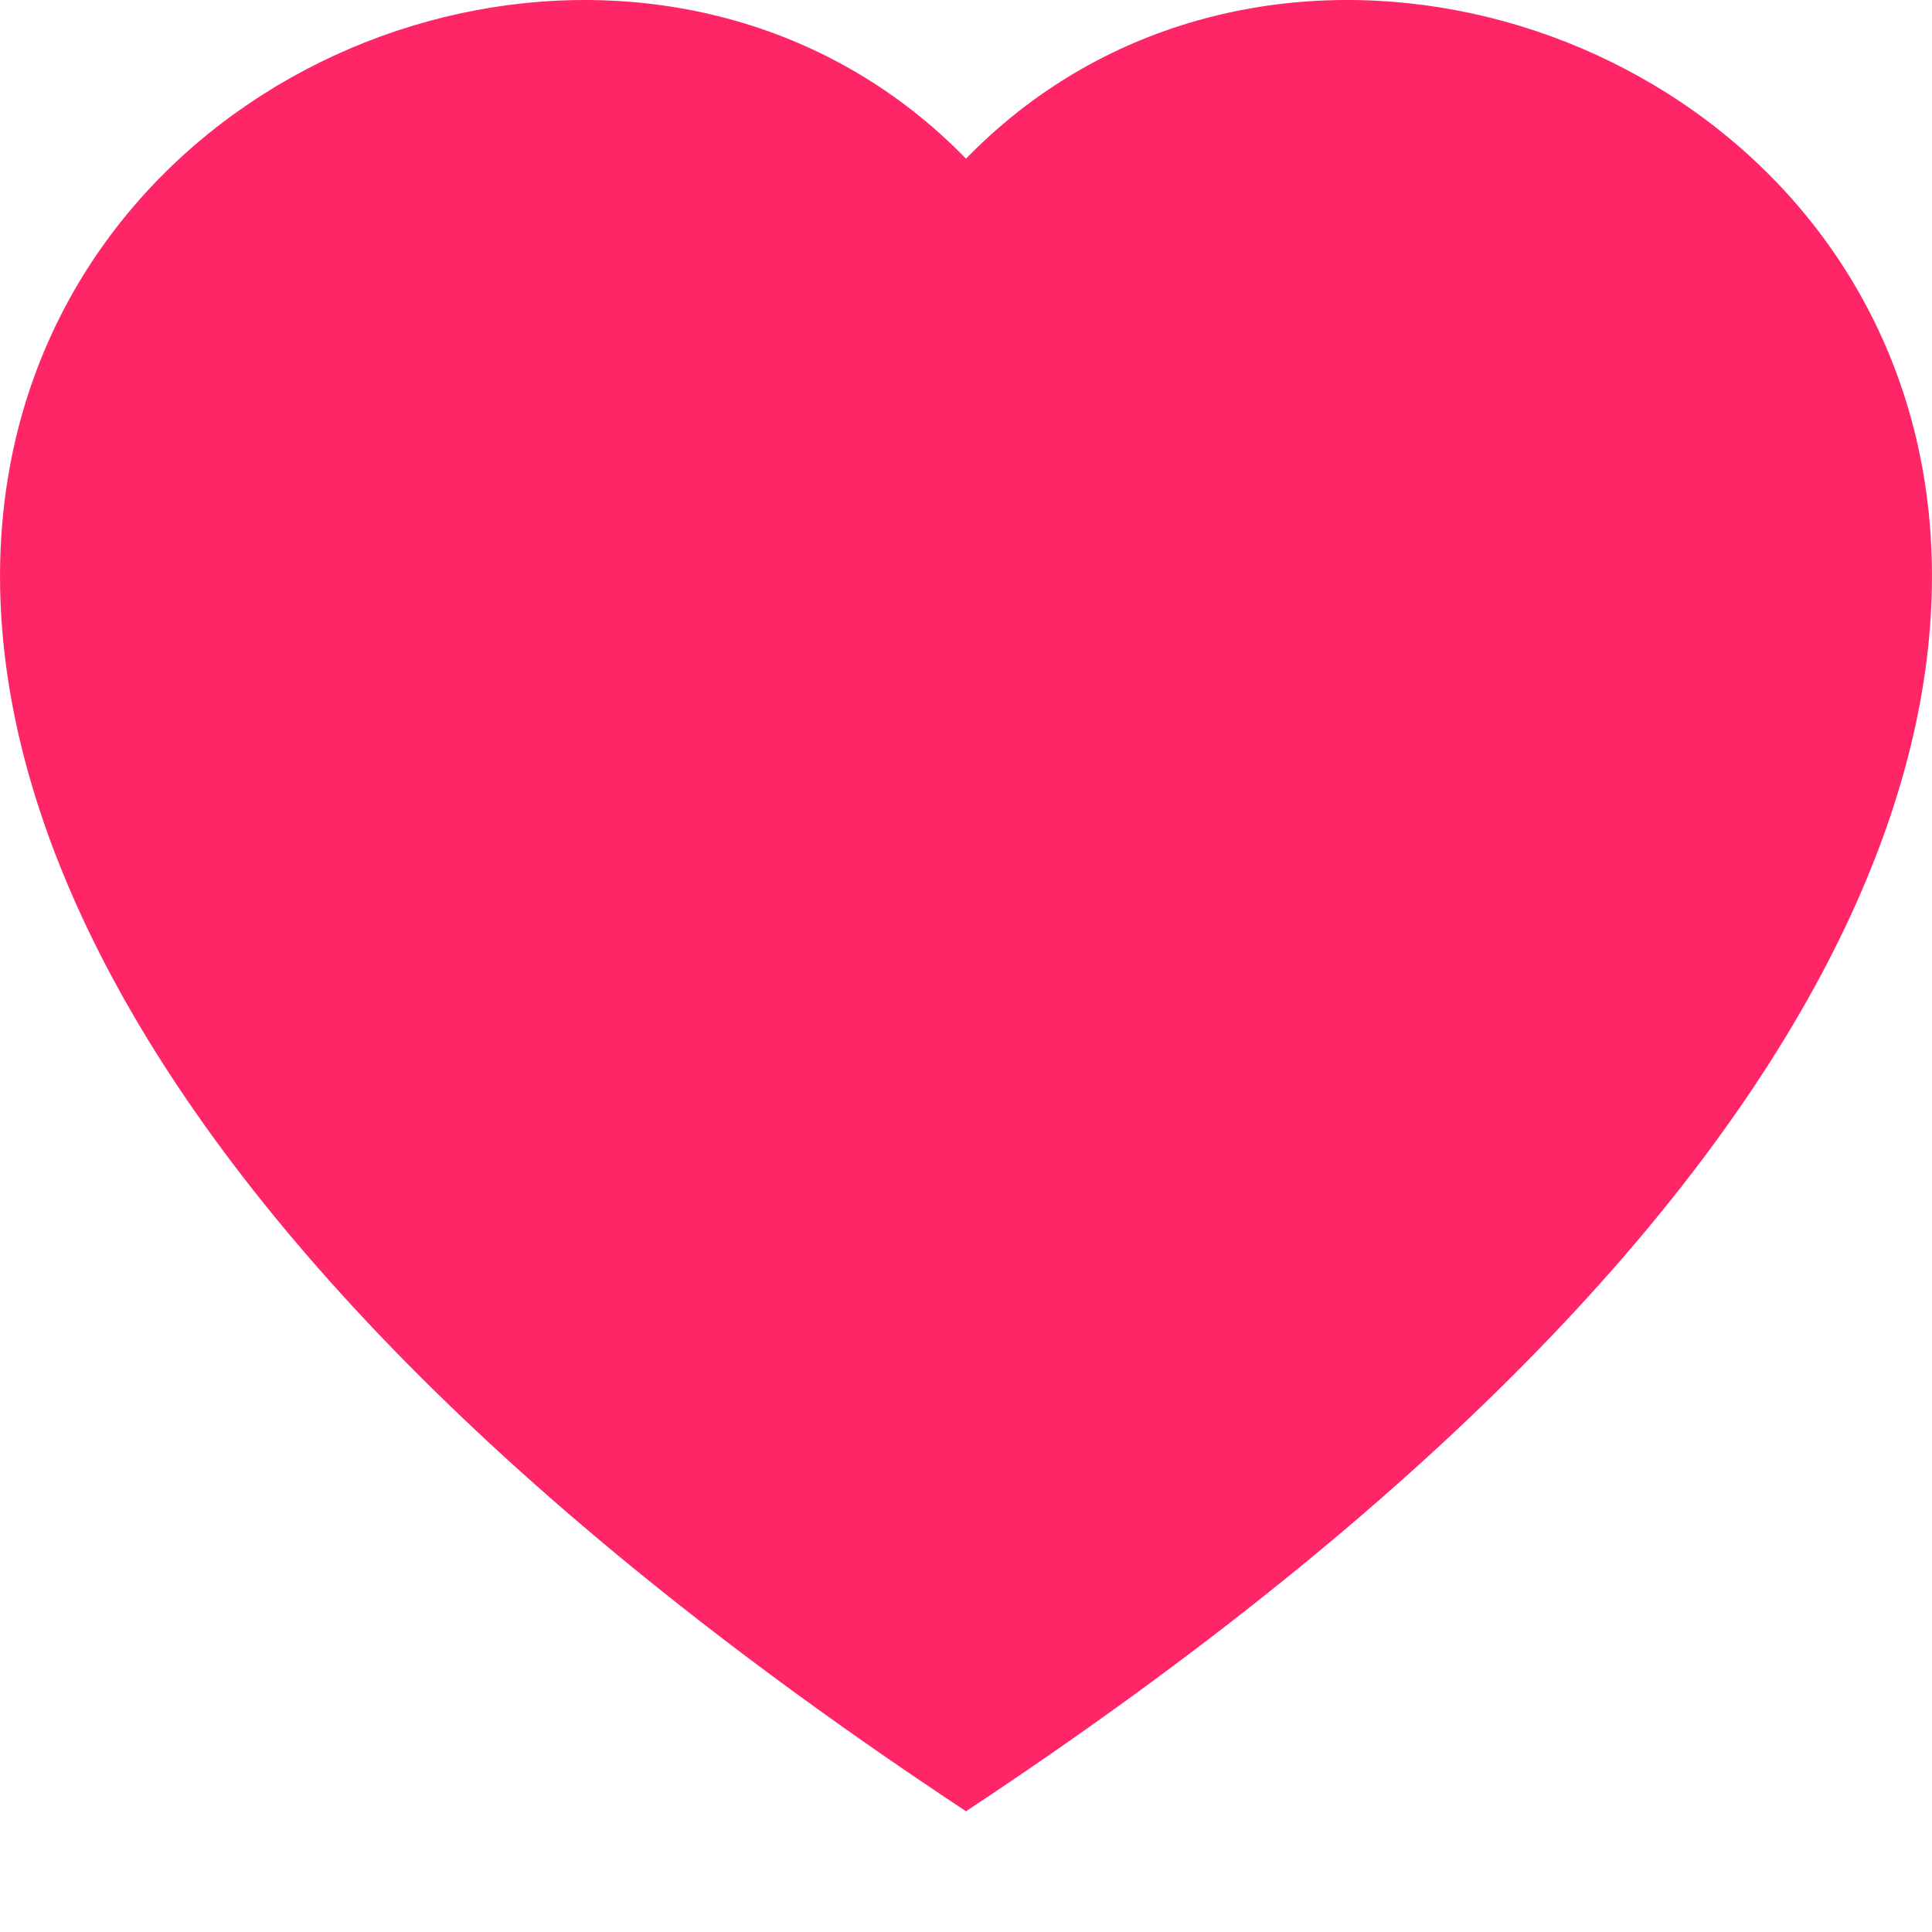
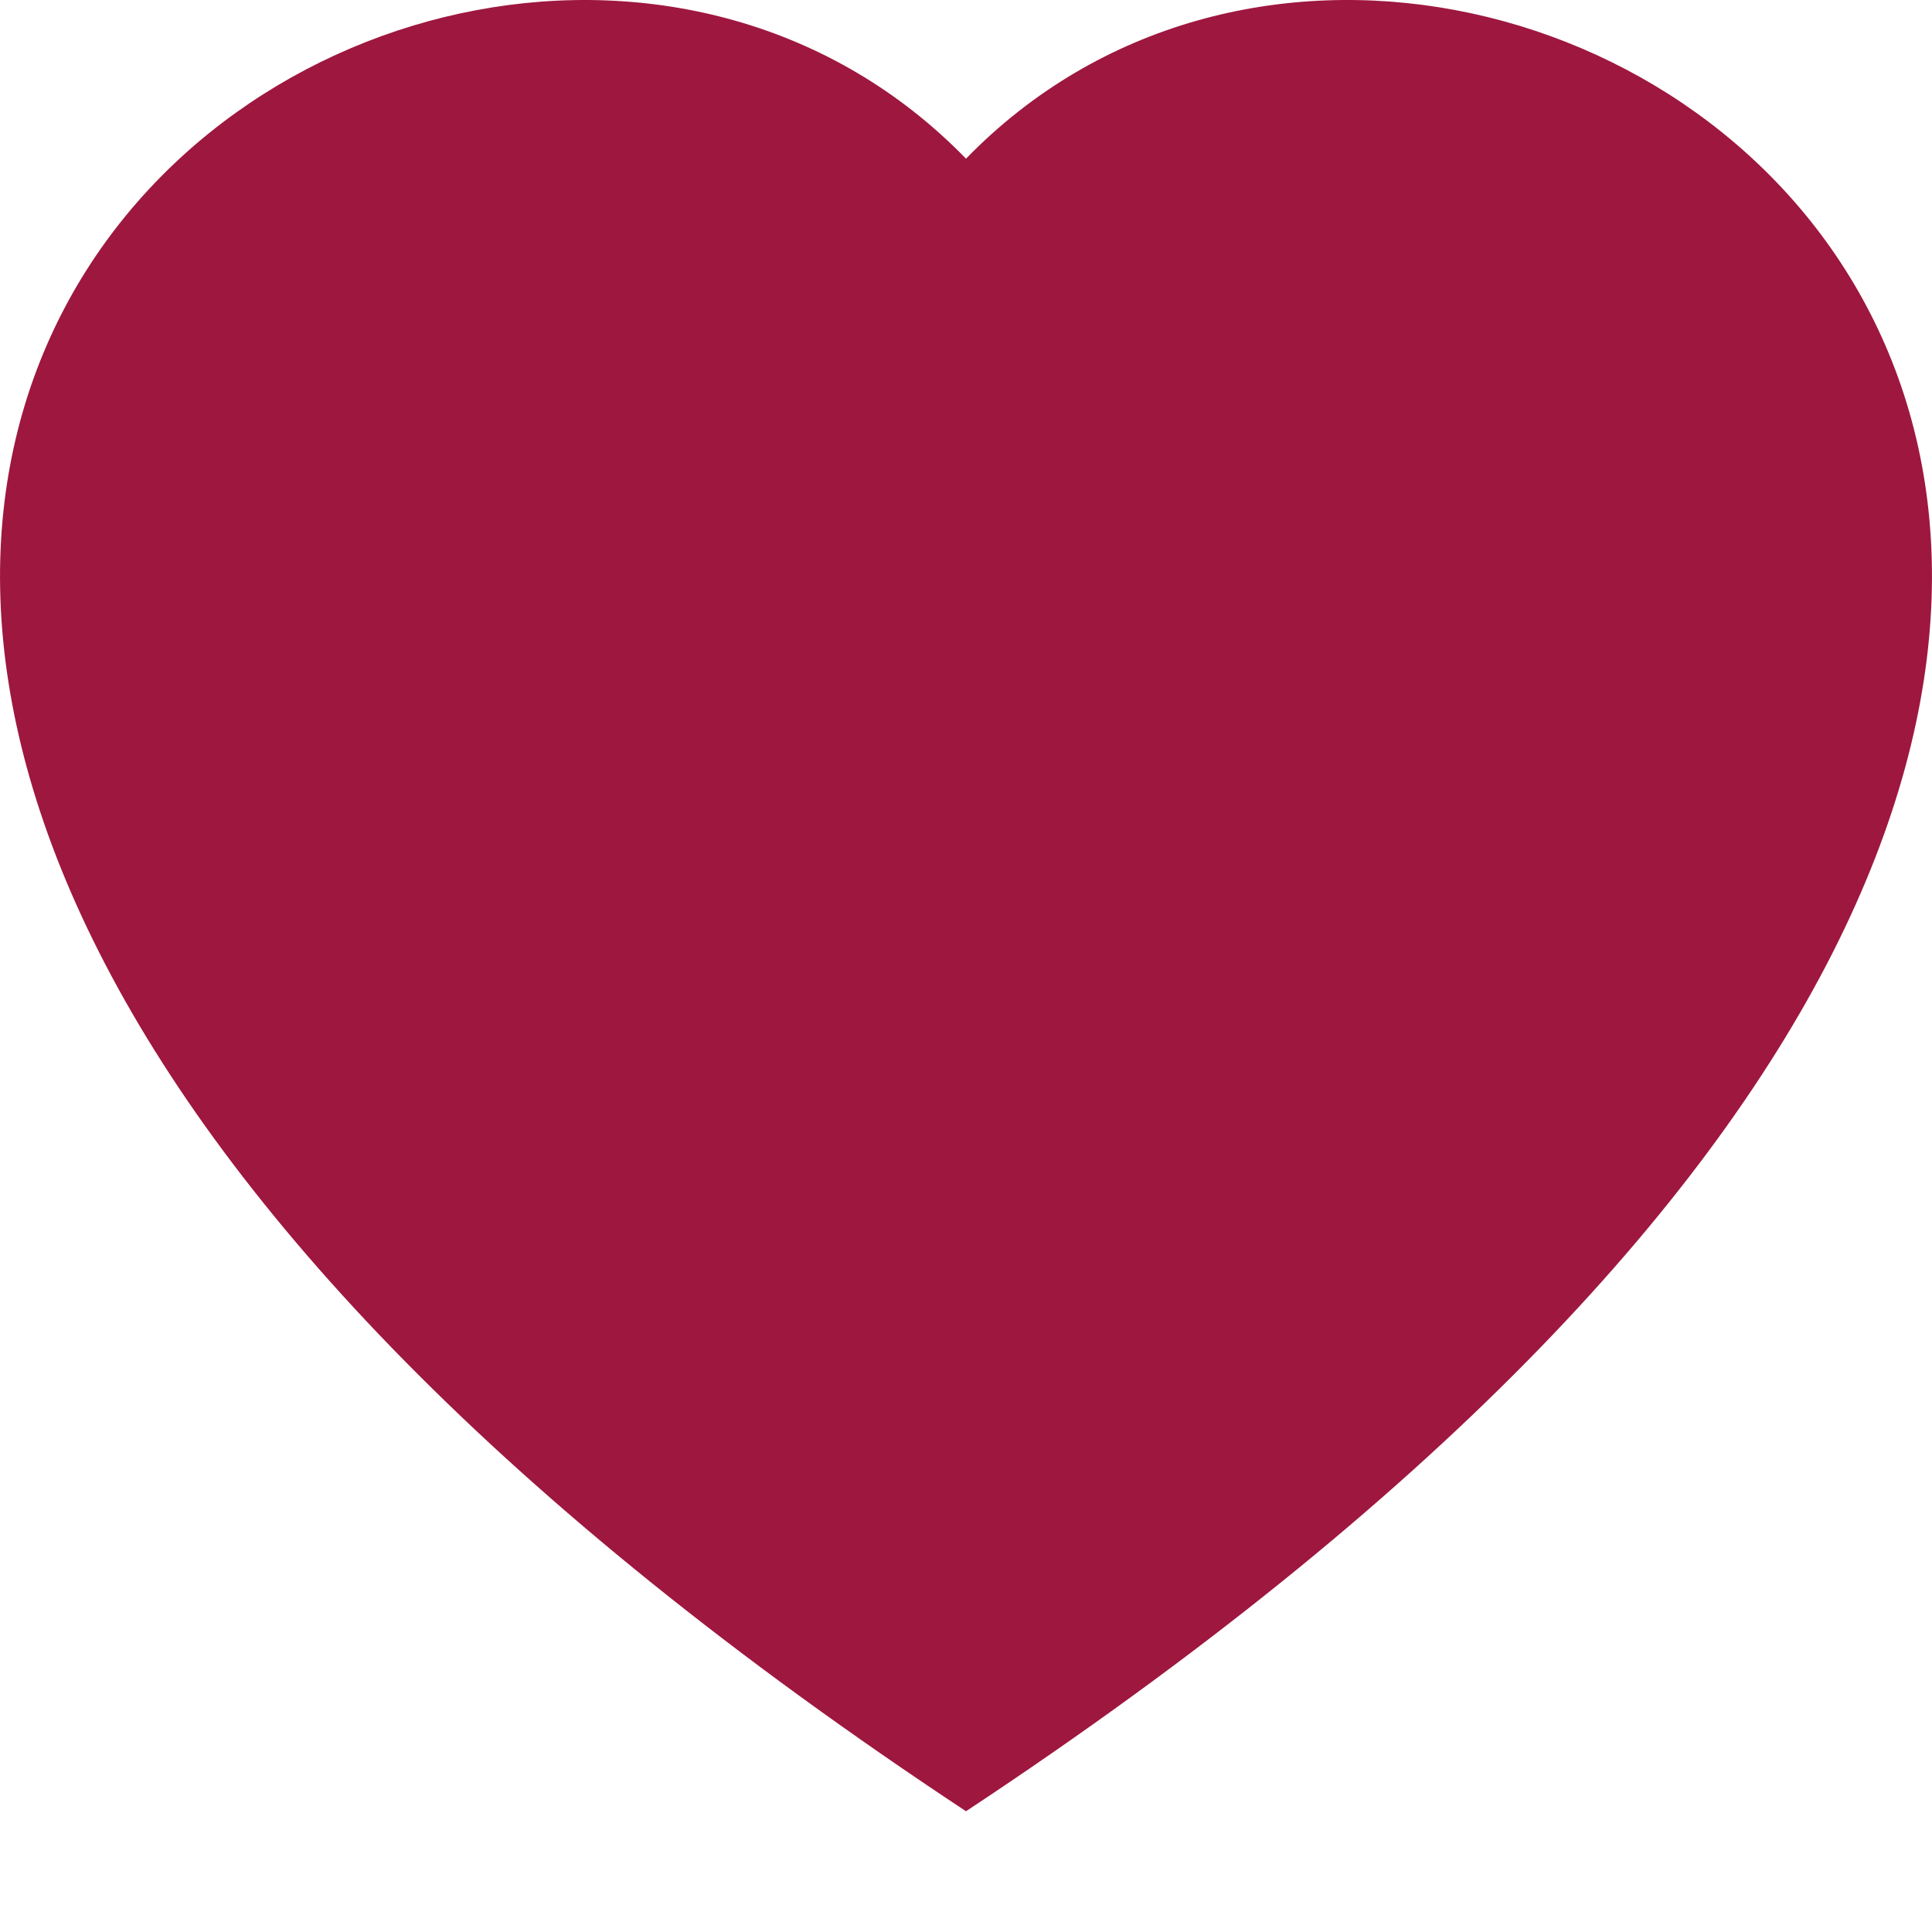
- <svg xmlns="http://www.w3.org/2000/svg" width="22" height="22" fill="#ff2667" class="bi bi-heart-fill" viewBox="0 0 16 16">
+ <svg xmlns="http://www.w3.org/2000/svg" width="22" height="22" fill="rgb(158, 23, 63)" class="bi bi-heart-fill" viewBox="0 0 16 16">
  <path fill-rule="evenodd" d="M8 1.314C12.438-3.248 23.534 4.735 8 15-7.534 4.736 3.562-3.248 8 1.314z" />
</svg>
